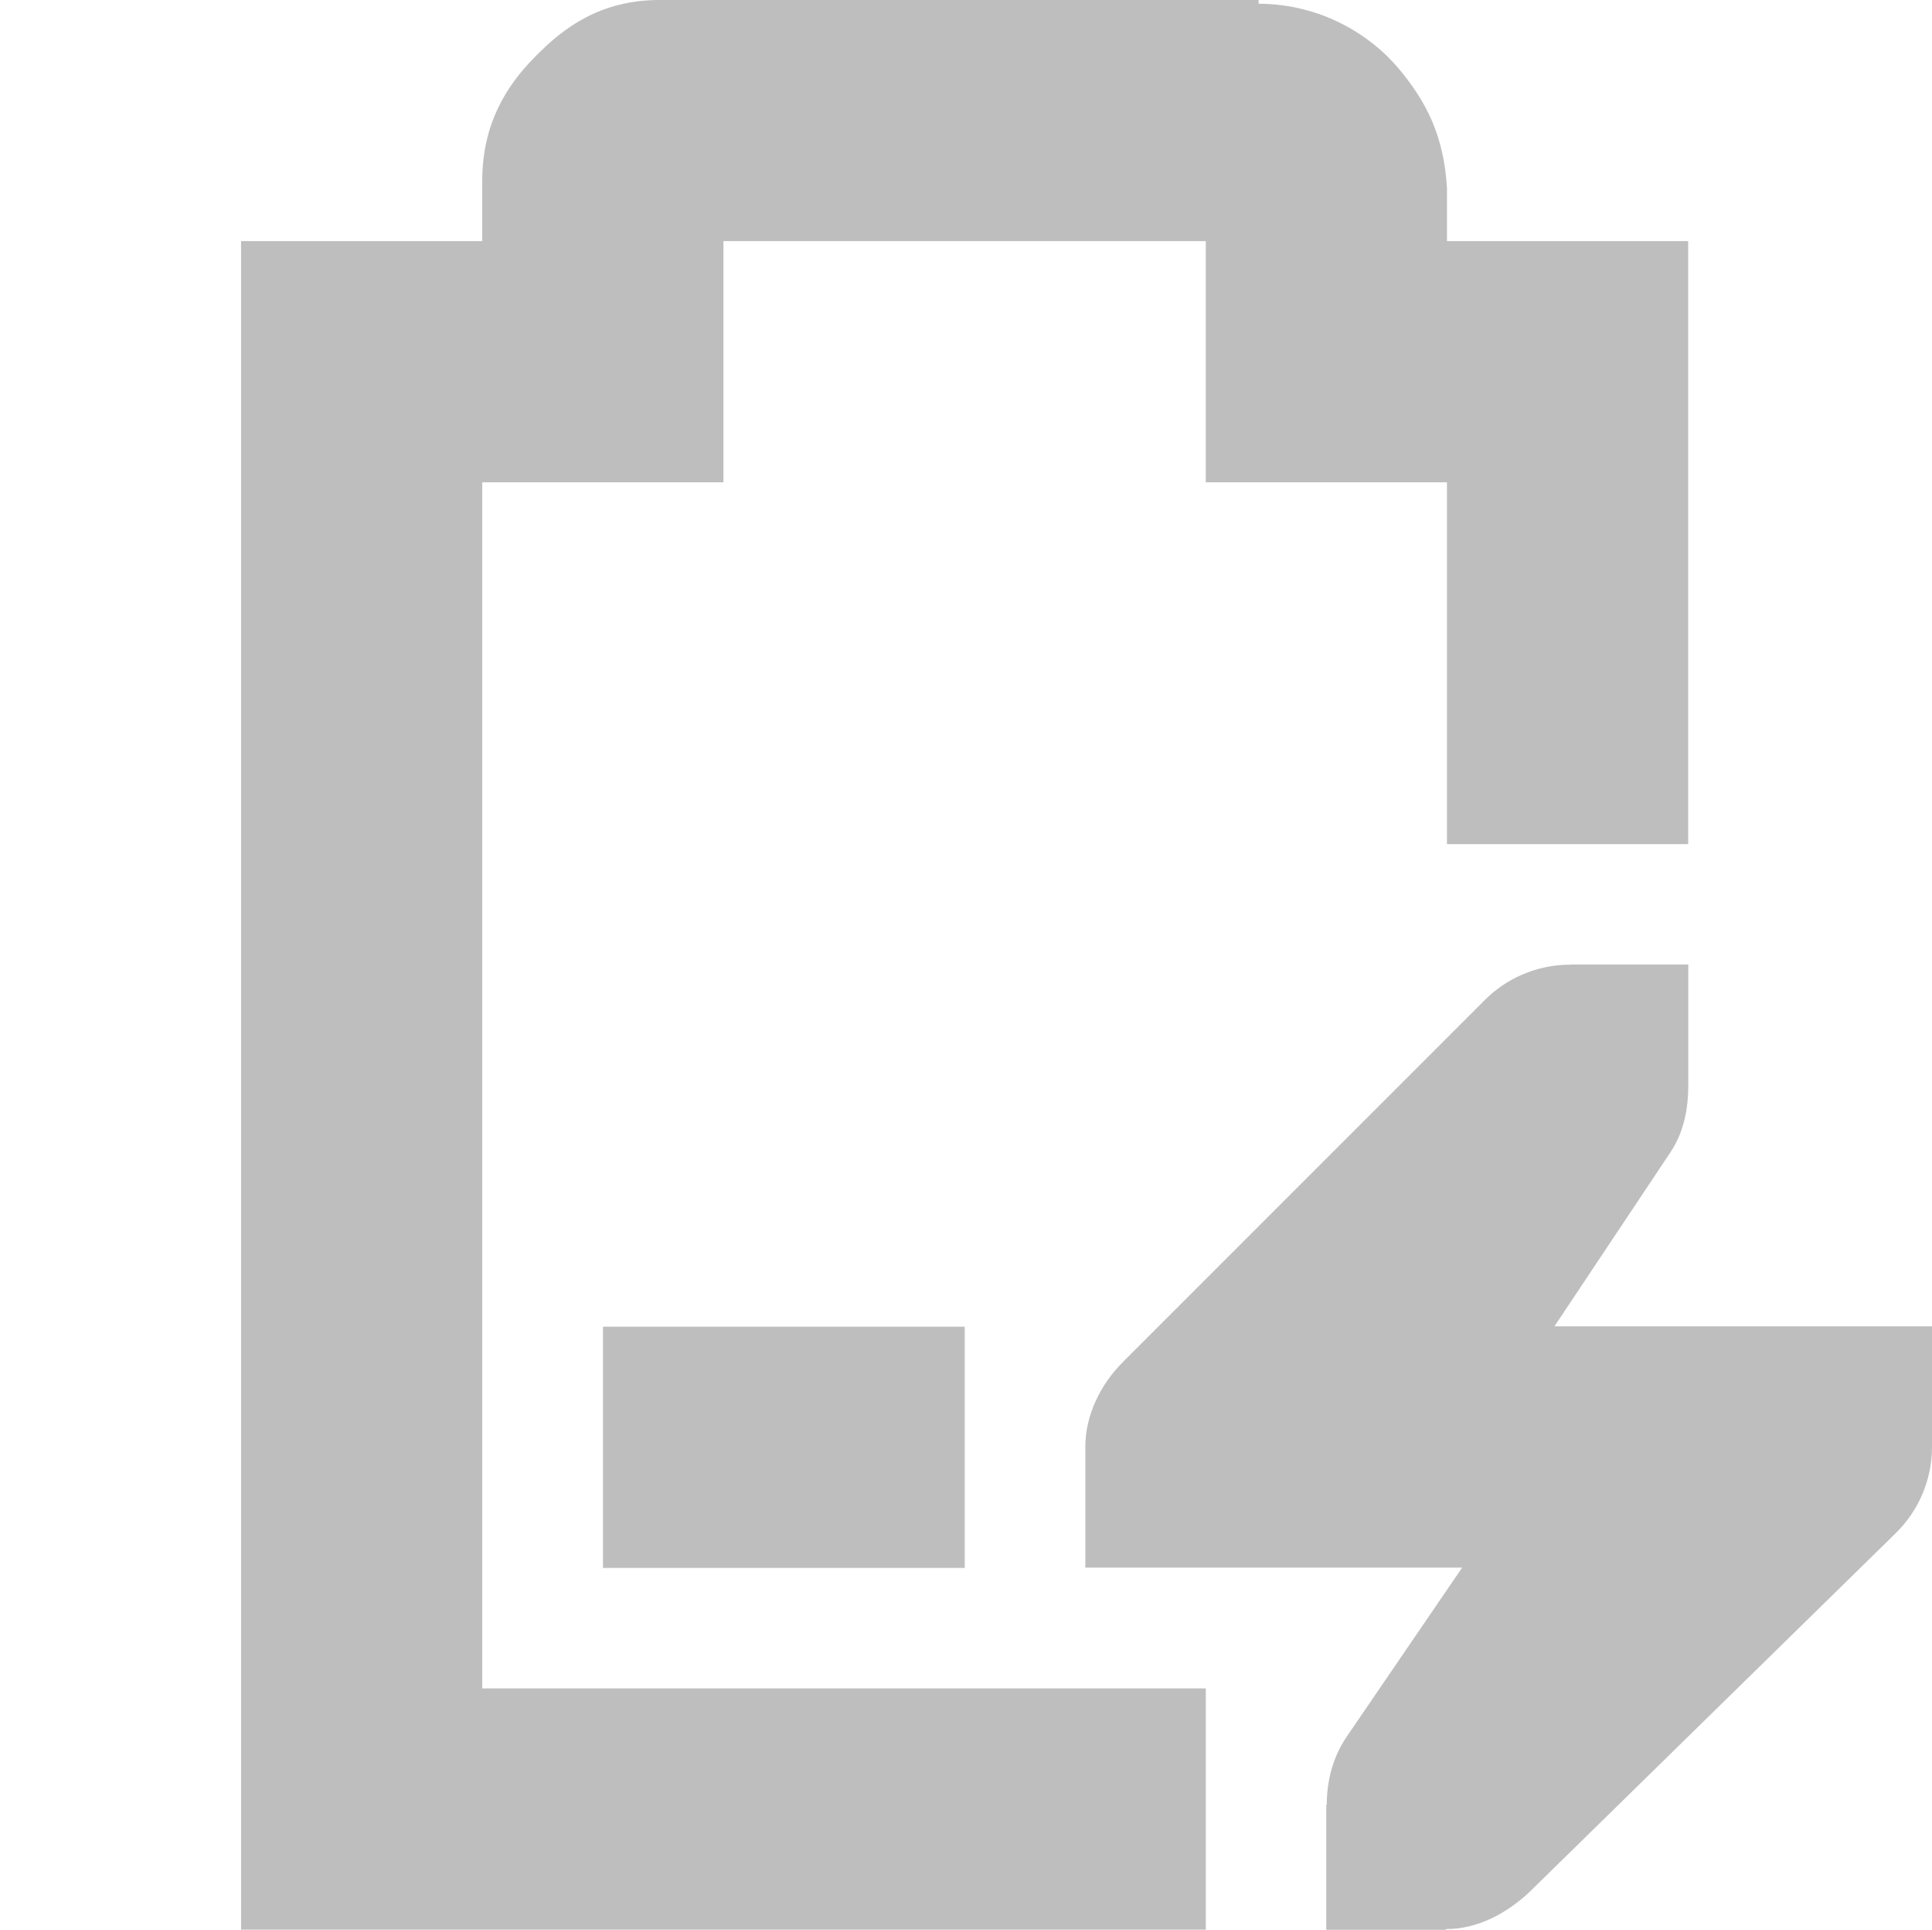
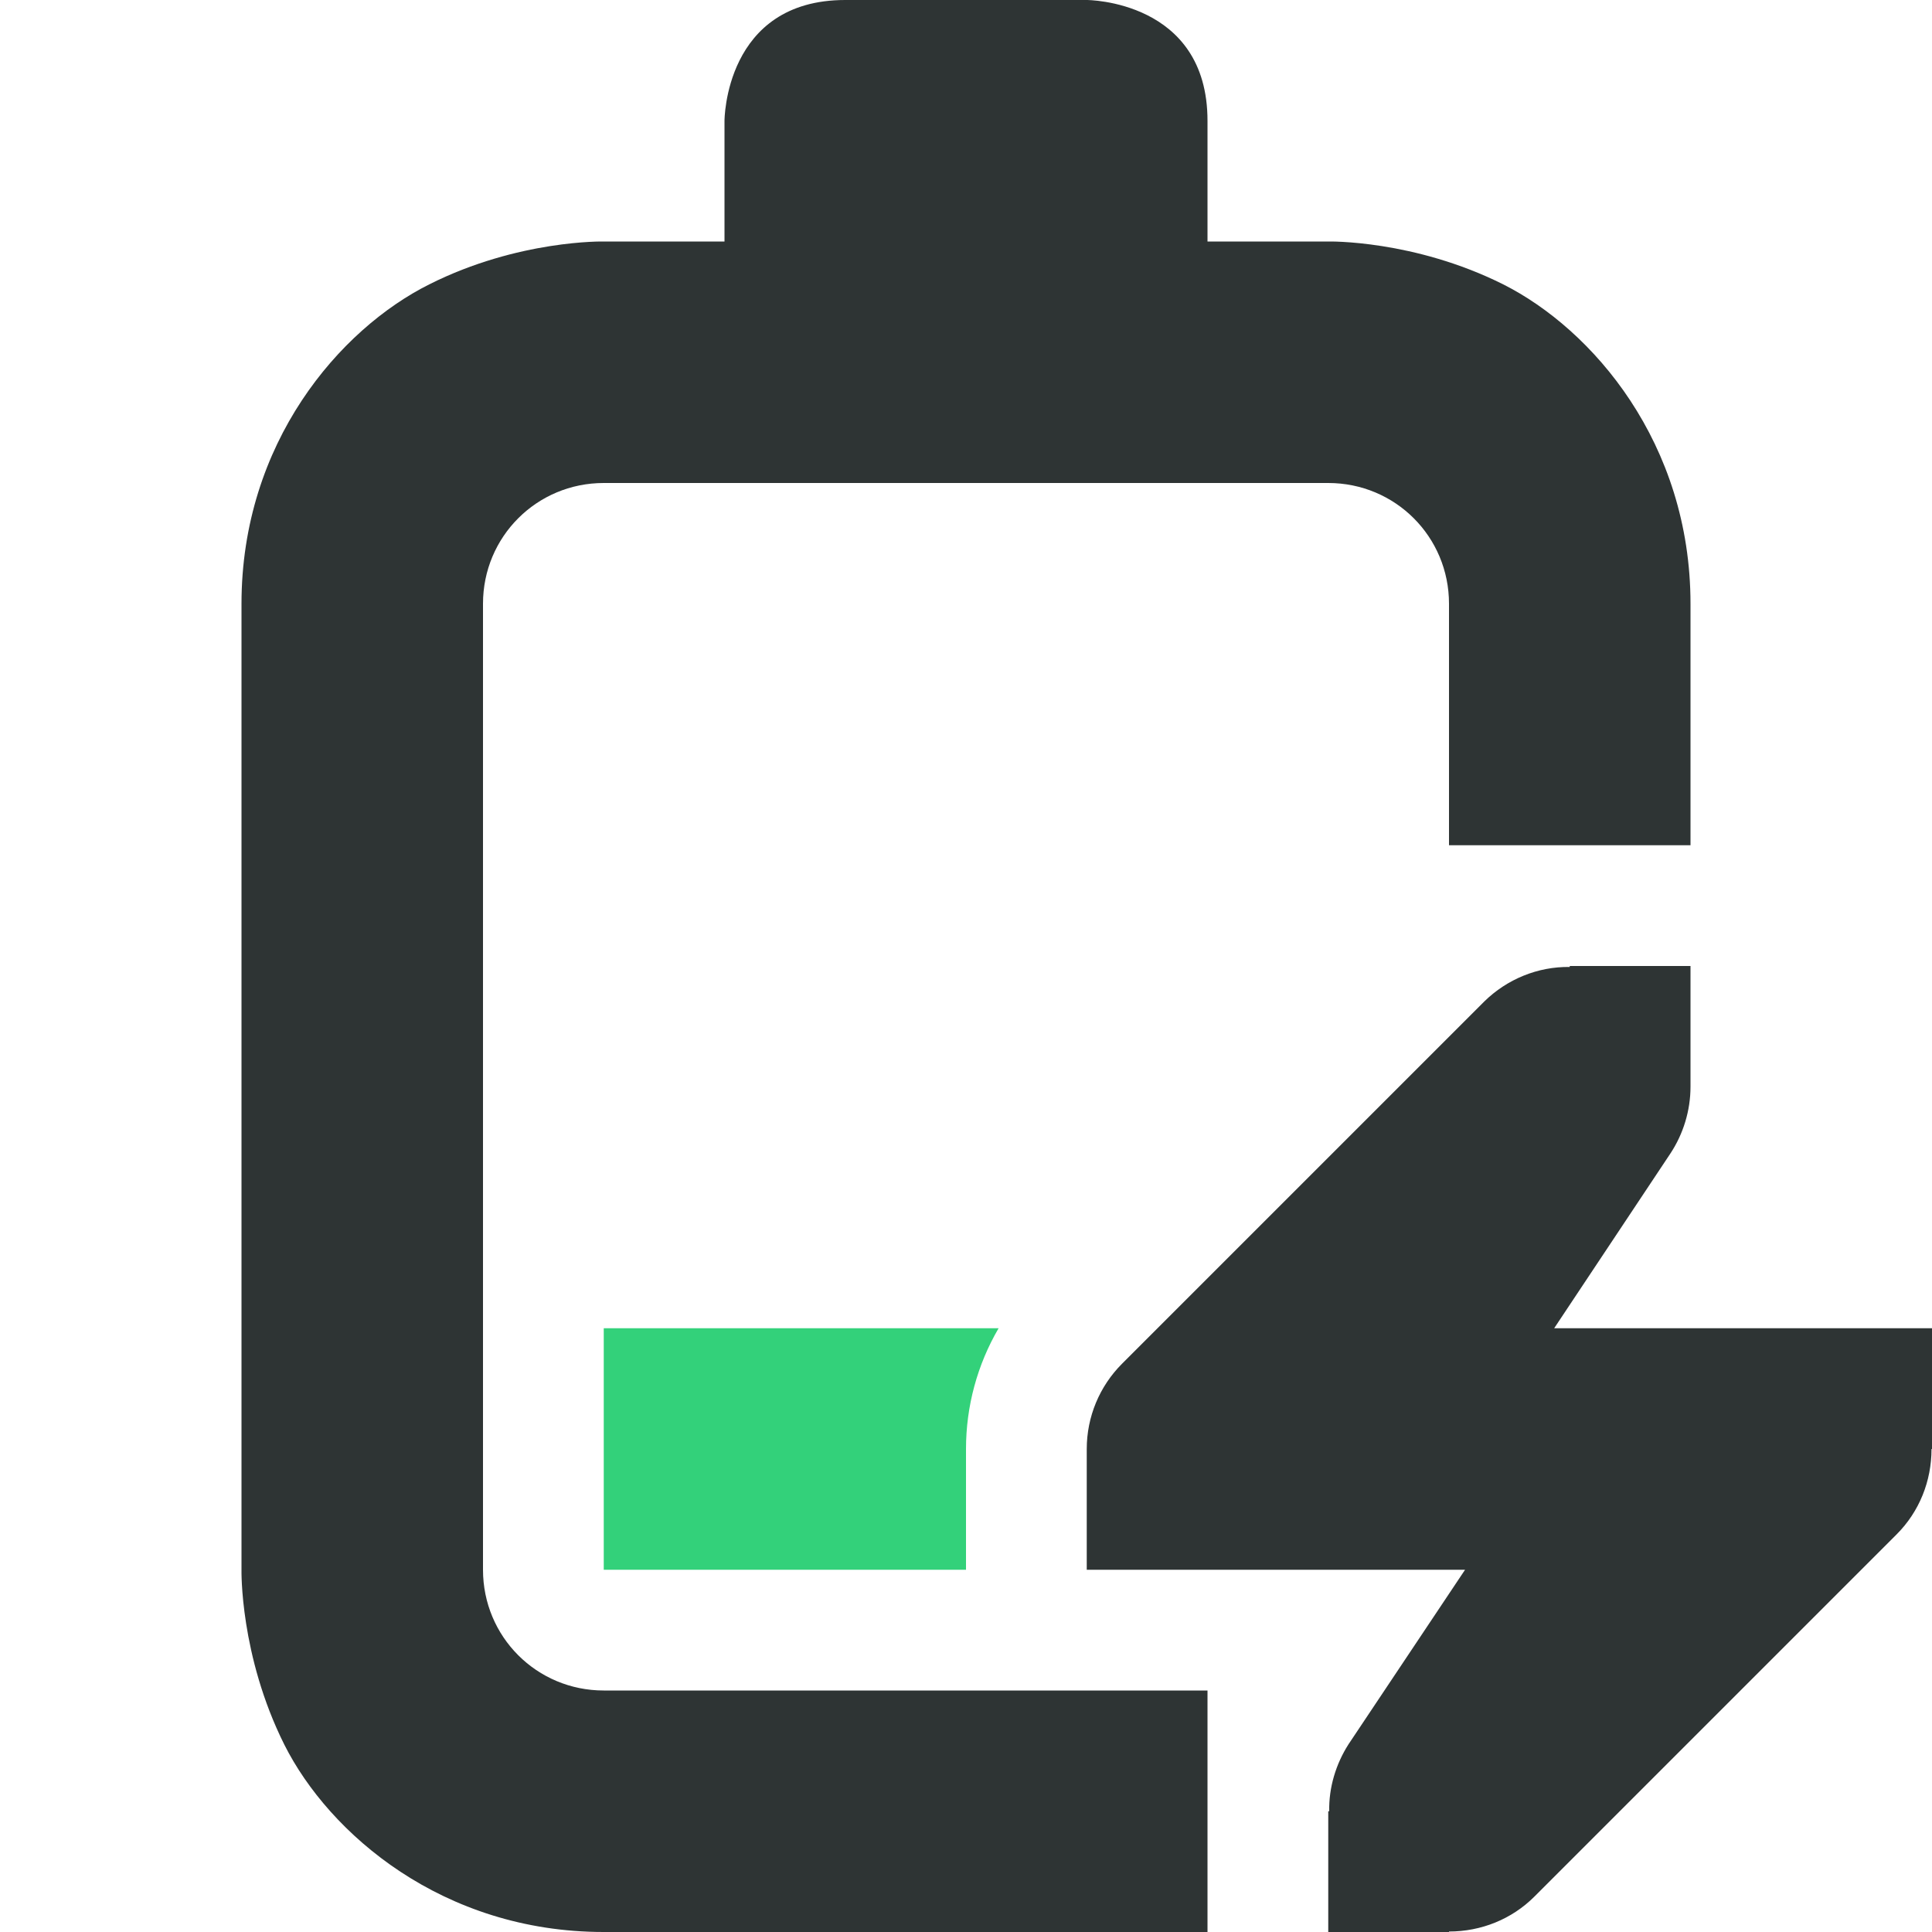
- <svg xmlns="http://www.w3.org/2000/svg" id="svg7384" height="16" width="16.021" version="1.1">
-   <defs id="defs11" />
-   <path style="fill:#bebebe;fill-opacity:1" d="M 5 11 L 5 13 L 8 13 L 8 11 L 5 11 z " id="rect6060-6" />
-   <path style="color:#bebebe;font-variant-ligatures:normal;font-variant-position:normal;font-variant-caps:normal;font-variant-numeric:normal;font-variant-alternates:normal;font-feature-settings:normal;text-indent:0;text-decoration:none;text-decoration-line:none;text-decoration-style:solid;text-decoration-color:#000000;text-transform:none;text-orientation:mixed;dominant-baseline:auto;white-space:normal;shape-padding:0;isolation:auto;mix-blend-mode:normal;solid-color:#000000;fill:#bebebe;color-rendering:auto;image-rendering:auto;shape-rendering:auto;enable-background:accumulate;fill-opacity:1;opacity:1" d="m 13.021,7.997 v 0.002 c -0.014,-3.077e-4 -0.029,-3.077e-4 -0.043,0 -0.25,0.011 -0.487,0.114 -0.664,0.291 L 9.314,11.29 C 9.126,11.478 9,11.732 9,11.997 c -4.07e-5,0.005 -4.07e-5,0.01 0,0.016 v 0.984 h 1.021 1 1.104 l -0.959,1.404 c -0.113,0.167 -0.164,0.363 -0.164,0.564 h -0.004 L 10.998,16 h 0.992 v -0.006 c 0.261,0.002 0.511,-0.133 0.699,-0.313 l 3.031,-2.969 c 0.192,-0.188 0.301,-0.446 0.301,-0.715 3e-6,-0.001 3e-6,-0.003 0,-0.004 v -0.996 h -1 -1 -1.131 l 0.963,-1.445 C 13.963,9.387 14,9.194 14,8.997 c 2.3e-5,-0.004 2.3e-5,-0.008 0,-0.012 V 7.997 Z" id="path12871-5" />
-   <path d="M 5.47,0 C 4.98,0 4.674,0.228 4.439,0.469 c -0.24,0.24 -0.44,0.56 -0.44,1.03 v 0.5 h -1 -1 v 1 12 1 h 1 7 v -2 h -6 v -10 h 1 1 v -1 -1 h 4 v 1 1 h 1 1 v 3 h 2 v -4 -1 h -1 -1 v -0.375 -0.031 -0.031 c -0.024,-0.431 -0.17,-0.721 -0.406,-1 -0.224,-0.264 -0.627,-0.529 -1.156,-0.531 v -0.031 h -0.062 -4.906 z" style="color:#bebebe;text-indent:0;text-transform:none;fill:#bebebe" id="path10743" />
+ <svg xmlns="http://www.w3.org/2000/svg" height="16px" viewBox="0 0 16 16" width="16px">
+   <path class="success" d="m 5 11 v 2 h 3 v -1 c 0 -0.355 0.094 -0.699 0.27 -1 z m 0 0" fill="#33d17a" />
+   <path d="m 7 0 c -1 0 -1 1 -1 1 v 1 h -1 s -0.707 -0.016 -1.445 0.355 c -0.742 0.371 -1.555 1.312 -1.555 2.645 v 8 s -0.016 0.707 0.355 1.449 c 0.371 0.738 1.312 1.551 2.645 1.551 h 5 v -2 h -5 c -0.555 0 -1 -0.445 -1 -1 v -8 c 0 -0.555 0.445 -1 1 -1 h 6 c 0.555 0 1 0.445 1 1 v 2 h 2 v -2 c 0 -1.332 -0.812 -2.273 -1.551 -2.645 c -0.742 -0.371 -1.449 -0.355 -1.449 -0.355 h -1 v -1 c 0 -1 -1 -1 -1 -1 z m 6 8 v 0.008 c -0.266 -0.004 -0.52 0.102 -0.707 0.285 l -3 3 c -0.188 0.188 -0.293 0.441 -0.293 0.707 v 1 h 3.133 l -0.965 1.445 c -0.105 0.164 -0.164 0.359 -0.16 0.555 h -0.008 v 1 h 1 v -0.004 c 0.266 0 0.52 -0.102 0.707 -0.289 l 3 -3 c 0.188 -0.188 0.289 -0.441 0.289 -0.707 h 0.004 v -1 h -3.129 l 0.961 -1.445 c 0.109 -0.164 0.168 -0.359 0.168 -0.555 v -1 z m 0 0" fill="#2e3434" />
</svg>
